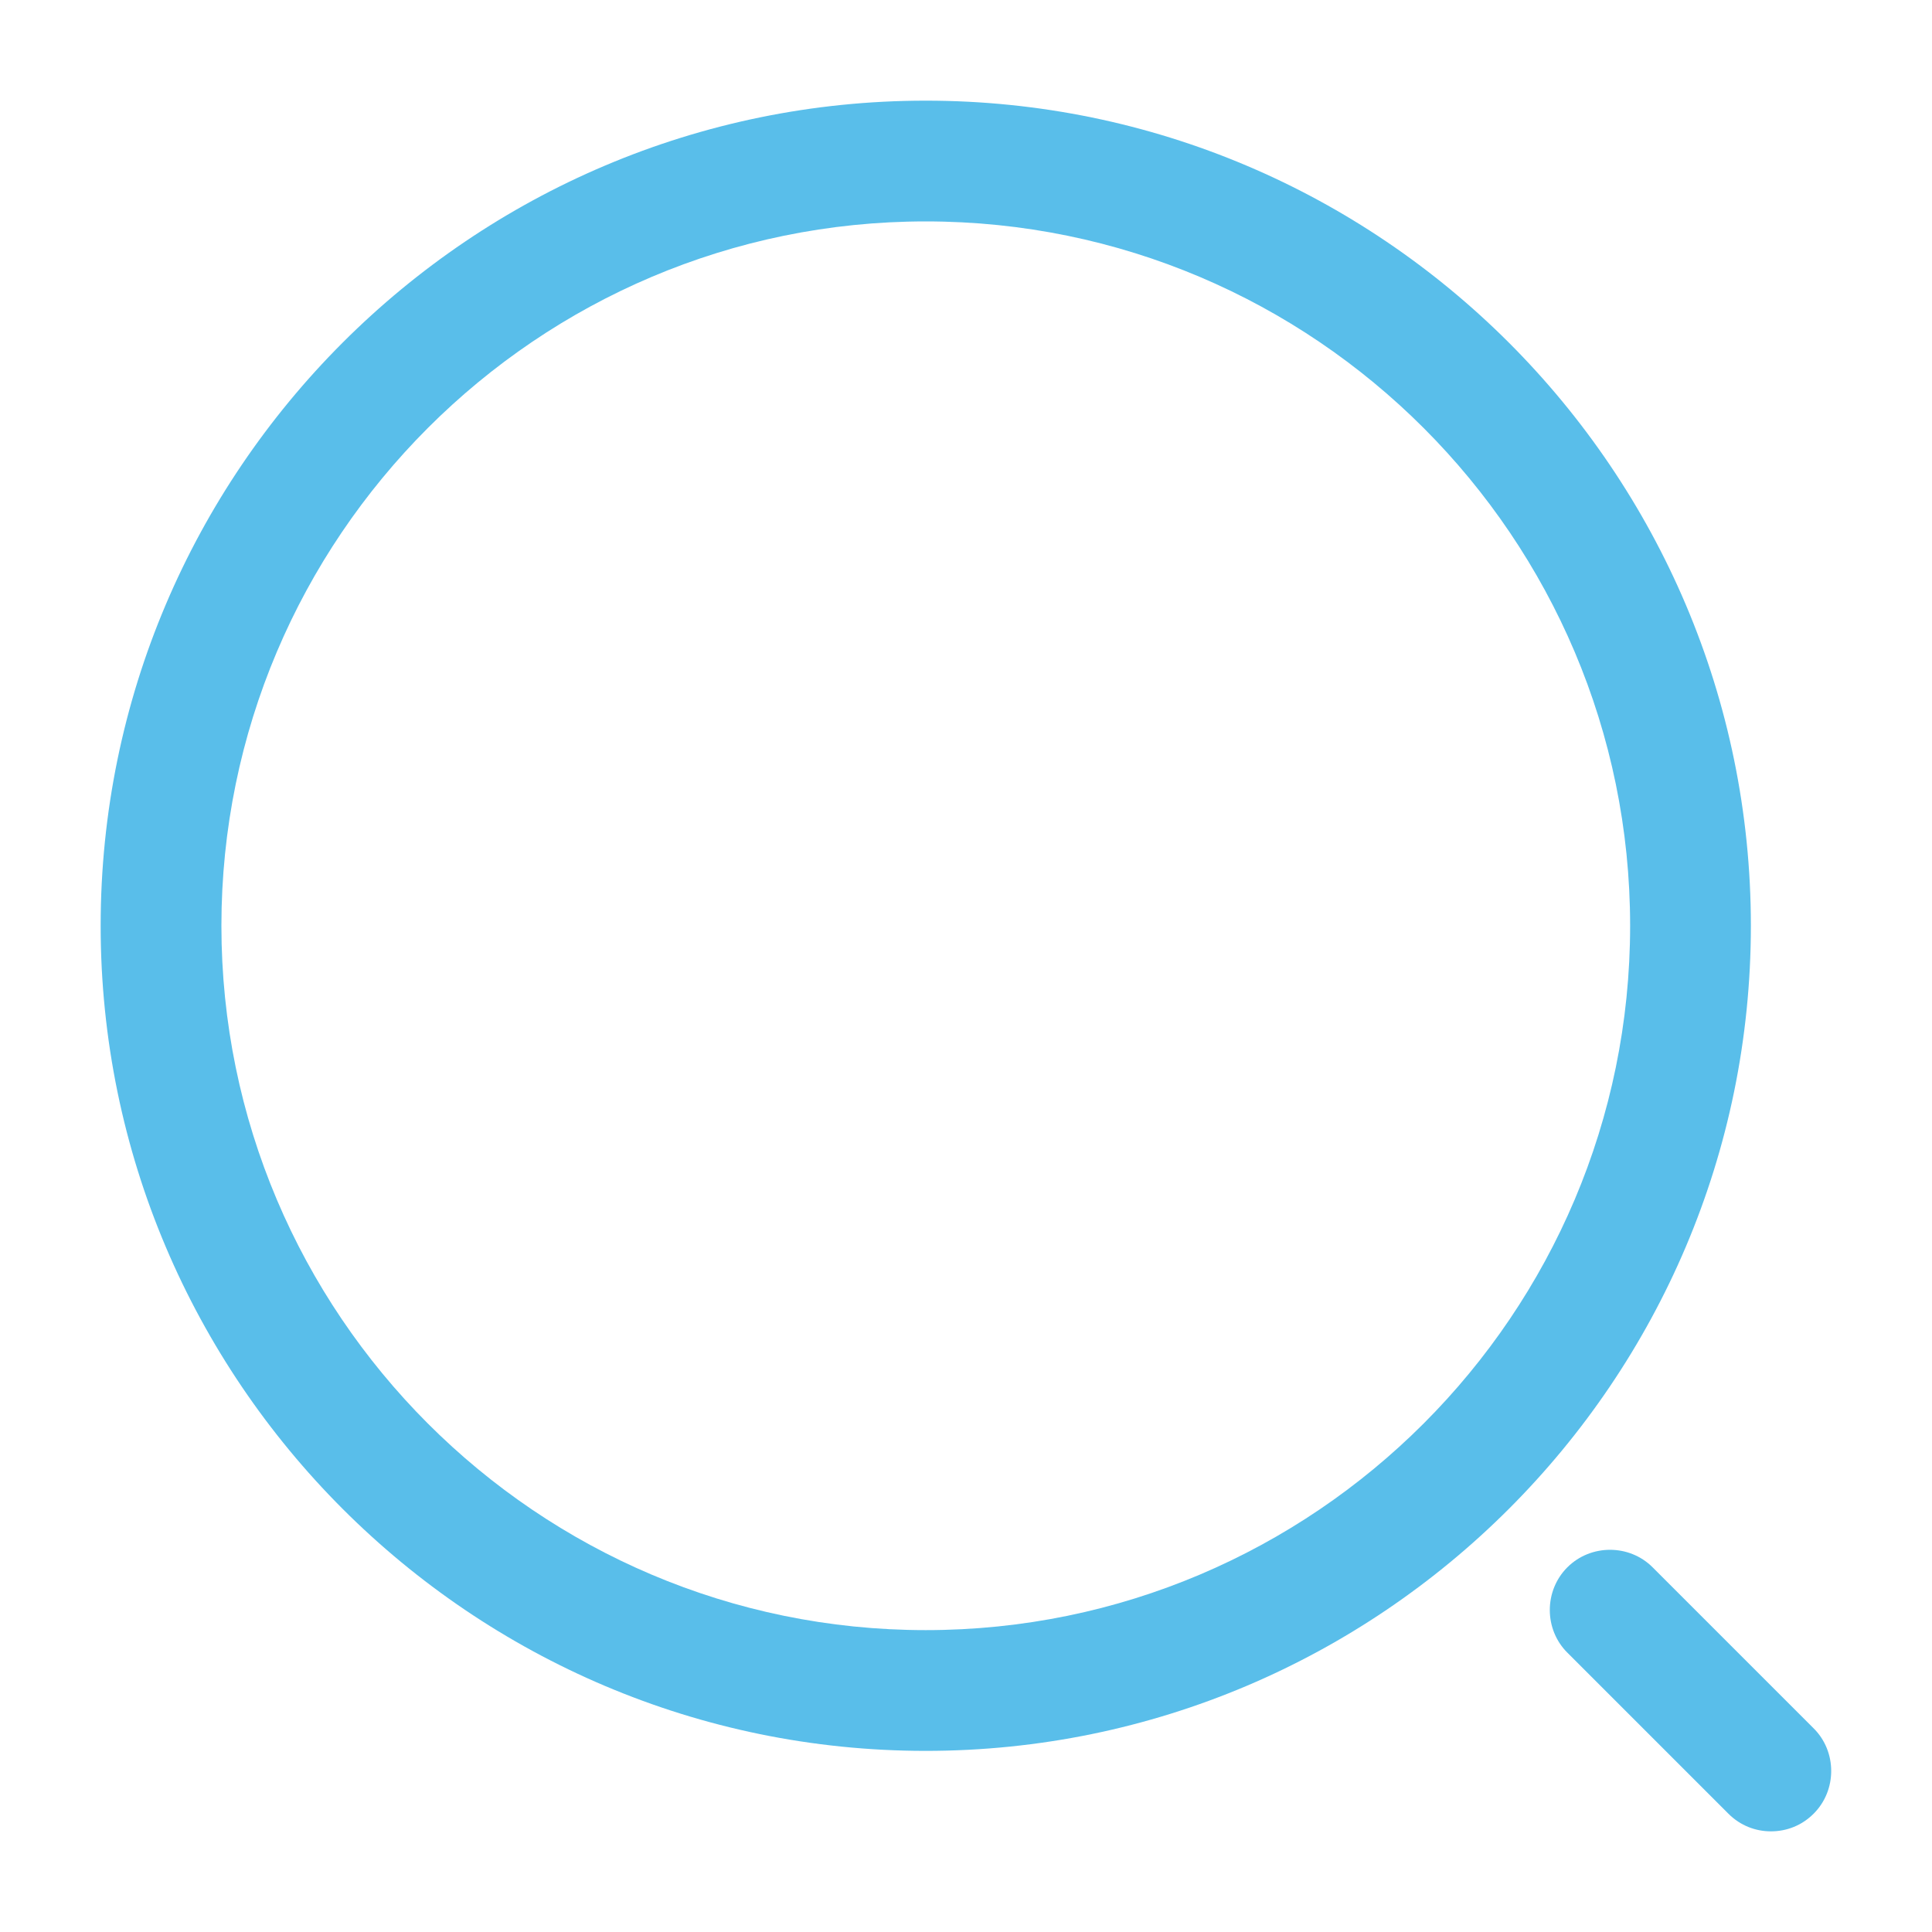
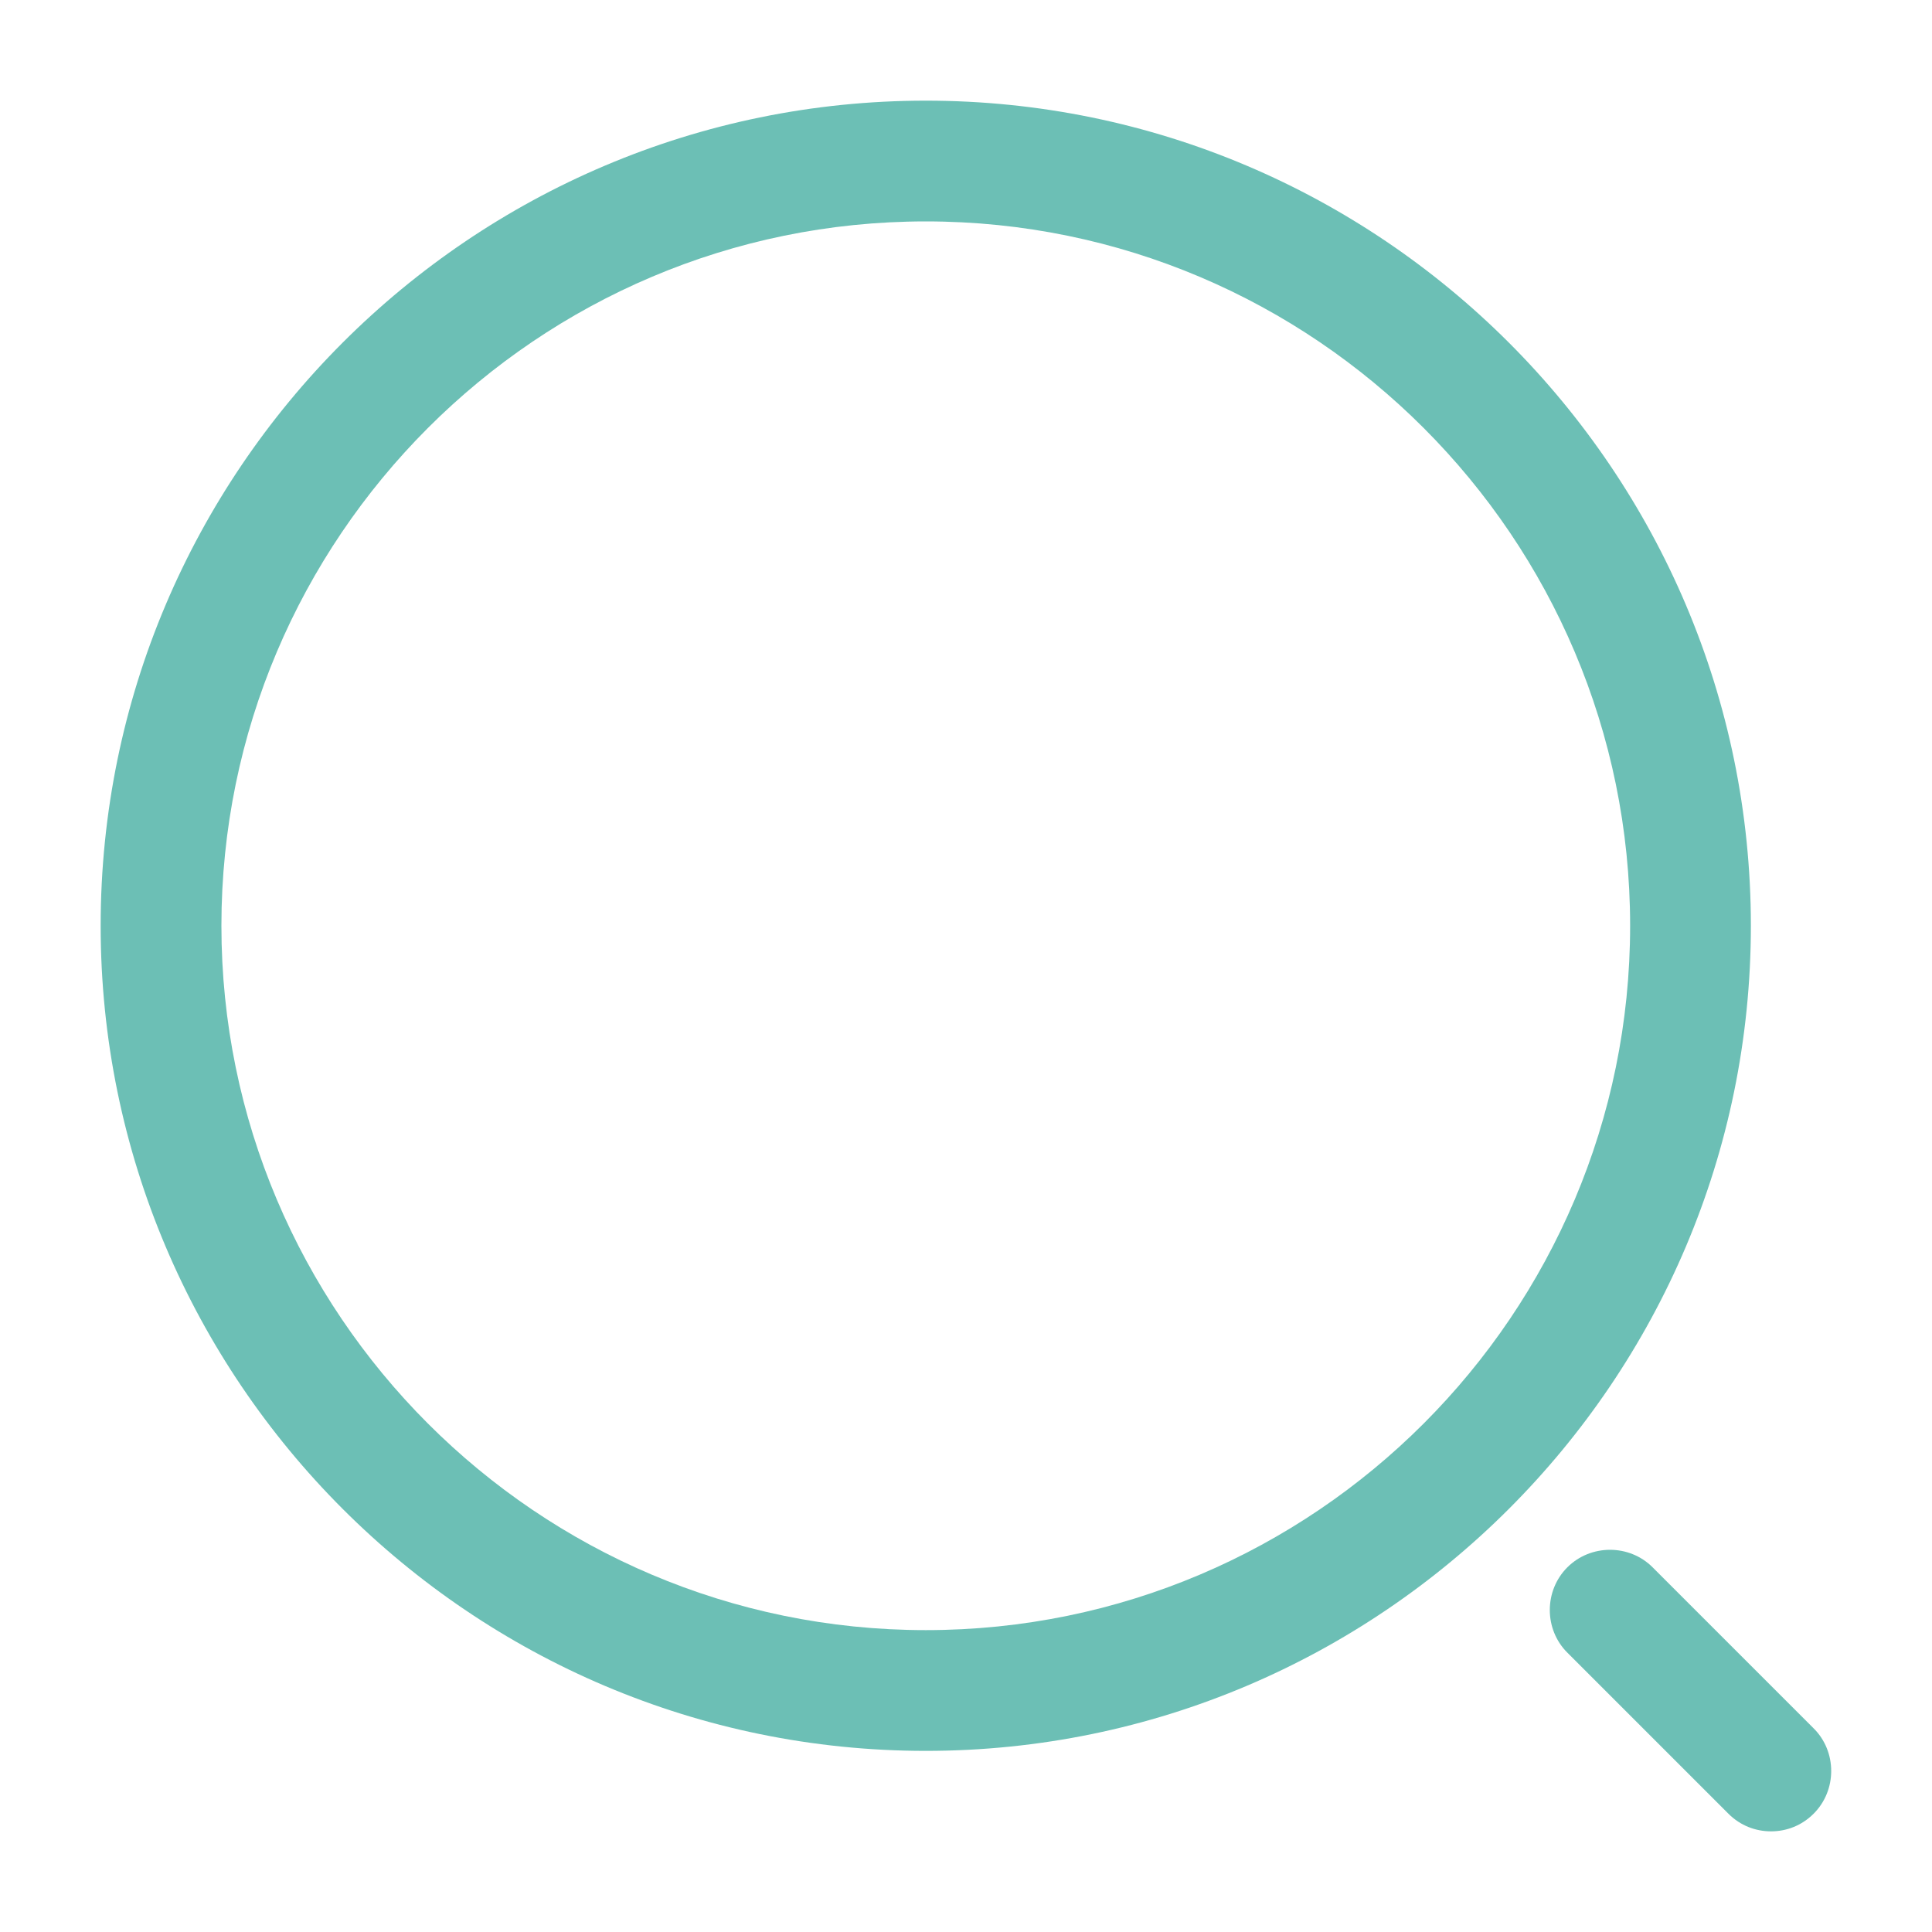
<svg xmlns="http://www.w3.org/2000/svg" width="20" height="20" viewBox="0 0 20 20" fill="none">
-   <path d="M9.583 18.125C4.875 18.125 1.042 14.292 1.042 9.583C1.042 4.875 4.875 1.042 9.583 1.042C14.292 1.042 18.125 4.875 18.125 9.583C18.125 14.292 14.292 18.125 9.583 18.125ZM9.583 2.292C5.558 2.292 2.292 5.567 2.292 9.583C2.292 13.6 5.558 16.875 9.583 16.875C13.608 16.875 16.875 13.6 16.875 9.583C16.875 5.567 13.608 2.292 9.583 2.292Z" fill="#59BEEA" style="fill:#59BEEA;fill:color(display-p3 0.349 0.745 0.918);fill-opacity:1;" />
-   <path d="M18.333 18.958C18.175 18.958 18.017 18.9 17.892 18.775L16.225 17.108C15.983 16.867 15.983 16.467 16.225 16.225C16.467 15.983 16.867 15.983 17.108 16.225L18.775 17.892C19.017 18.133 19.017 18.533 18.775 18.775C18.65 18.9 18.492 18.958 18.333 18.958Z" fill="#59BEEA" style="fill:#59BEEA;fill:color(display-p3 0.349 0.745 0.918);fill-opacity:1;" />
+   <path d="M9.584 18.125C4.875 18.125 1.042 14.292 1.042 9.583C1.042 4.875 4.875 1.042 9.584 1.042C14.292 1.042 18.125 4.875 18.125 9.583C18.125 14.292 14.292 18.125 9.584 18.125ZM9.584 2.292C5.559 2.292 2.292 5.567 2.292 9.583C2.292 13.6 5.559 16.875 9.584 16.875C13.609 16.875 16.875 13.6 16.875 9.583C16.875 5.567 13.609 2.292 9.584 2.292Z" fill="#6CBFB5" style="fill:#6CBFB5;fill:color(display-p3 0.425 0.75 0.711);fill-opacity:1;" />
+   <path d="M18.334 18.958C18.175 18.958 18.017 18.9 17.892 18.775L16.225 17.108C15.983 16.867 15.983 16.467 16.225 16.225C16.467 15.983 16.867 15.983 17.108 16.225L18.775 17.892C19.017 18.133 19.017 18.533 18.775 18.775C18.65 18.9 18.492 18.958 18.334 18.958Z" fill="#6CBFB5" style="fill:#6CBFB5;fill:color(display-p3 0.425 0.75 0.711);fill-opacity:1;" />
</svg>
